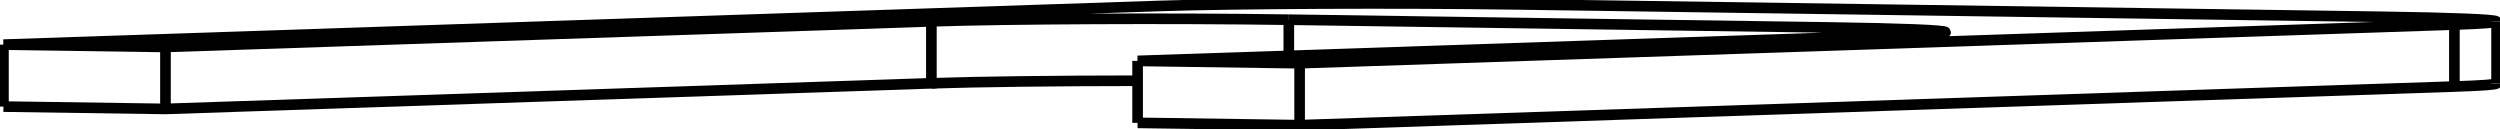
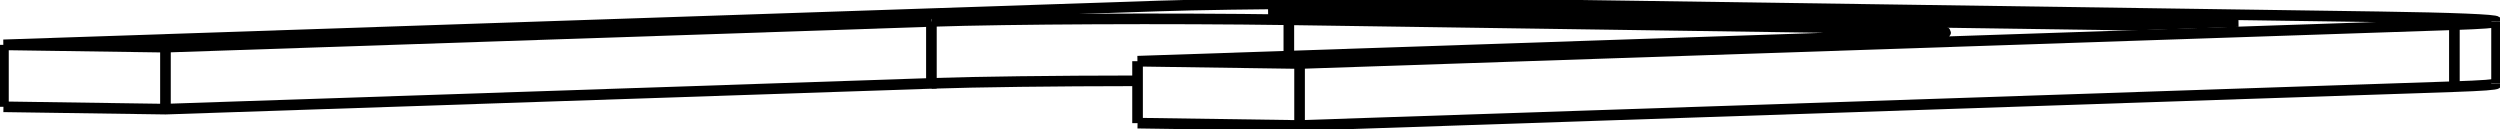
- <svg xmlns="http://www.w3.org/2000/svg" version="1.1" viewBox="-377.516 -18.364 726.204 37.36" fill="none" stroke="black" stroke-width="0.6%" vector-effect="non-scaling-stroke">
-   <path d="M -3.138 -12.642 L 153.744 -10.393 A 75 1.643 360 0 1 187.669 -9.019 A 75 1.643 360 0 1 175.422 -8.119 L -47.064 -0.675 L 0 0 L 335.441 -11.224 A 75 1.643 180 0 0 347.689 -12.123 L 347.689 5.872" />
-   <path d="M -47.064 17.321 L -47.064 -0.675" />
-   <path d="M 0 17.996 L 0 0" />
-   <path d="M -47.064 17.321 L 0 17.996 L 335.441 6.772 A 75 1.643 180 0 0 347.689 5.872" />
-   <path d="M 347.689 -12.123 A 75 1.643 180 0 0 313.763 -13.498 L 62.753 -17.096 A 75 1.643 180 0 0 -41.074 -16.621 L -376.516 -5.397 L -329.451 -4.723 L -106.965 -12.167 A 75 1.643 0 0 1 -3.138 -12.642" />
-   <path d="M -376.516 12.598 L -376.516 -5.397" />
-   <path d="M -329.451 13.273 L -329.451 -4.723" />
-   <path d="M -376.516 12.598 L -329.451 13.273 L -106.965 5.829 L -106.965 -12.167" />
-   <path d="M -106.965 5.829 A 75 1.643 0 0 1 -47.064 5.087" />
-   <path d="M -3.138 -2.144 L -3.138 -12.642" />
-   <path d="M 153.744 -7.394 L 153.744 -10.393" />
-   <path d="M 335.441 6.772 L 335.441 -11.224" />
+ <svg xmlns="http://www.w3.org/2000/svg" version="1.1" viewBox="-377.521 -18.407 726.215 37.449" fill="none" stroke="black" stroke-width="0.6%" vector-effect="non-scaling-stroke">
+   <path d="M -106.96 5.812 A 75 1.651 360 0 1 -47.077 5.067" />
+   <path d="M -106.96 -12.184 A 75 1.651 360 0 1 -3.132 -12.661 L 153.746 -10.4 A 75 1.651 360 0 1 187.669 -9.019 A 75 1.651 360 0 1 175.421 -8.114 L -47.077 -0.632 L -0.014 0.046 L 335.445 -11.235 A 75 1.651 180 0 0 347.693 -12.139 L 347.693 5.856" />
+   <path d="M -47.077 17.364 L -47.077 -0.632" />
+   <path d="M -0.014 18.042 L -0.014 0.046" />
+   <path d="M -47.077 17.364 L -0.014 18.042 L 335.445 6.761 A 75 1.651 180 0 0 347.693 5.856" />
+   <path d="M 347.693 -12.139 A 75 1.651 180 0 0 313.77 -13.521 L 62.765 -17.138 A 75 1.651 180 0 0 -41.063 -16.661 L -376.521 -5.379 L -329.458 -4.701 L -106.96 -12.184" />
+   <path d="M -376.521 12.616 L -376.521 -5.379" />
+   <path d="M -329.458 13.295 L -329.458 -4.701" />
+   <path d="M -376.521 12.616 L -329.458 13.295 L -106.96 5.812 L -106.96 -12.184" />
+   <path d="M 21.689 -14.276 L 21.689 -15.756 L -9.119 -14.72 L 241.886 -11.103 L 272.693 -12.139 L 21.689 -15.756" />
+   <path d="M -3.132 -2.11 L -3.132 -12.661" />
+   <path d="M 153.746 -7.386 L 153.746 -10.4" />
+   <path d="M 335.445 6.761 L 335.445 -11.235" />
</svg>
